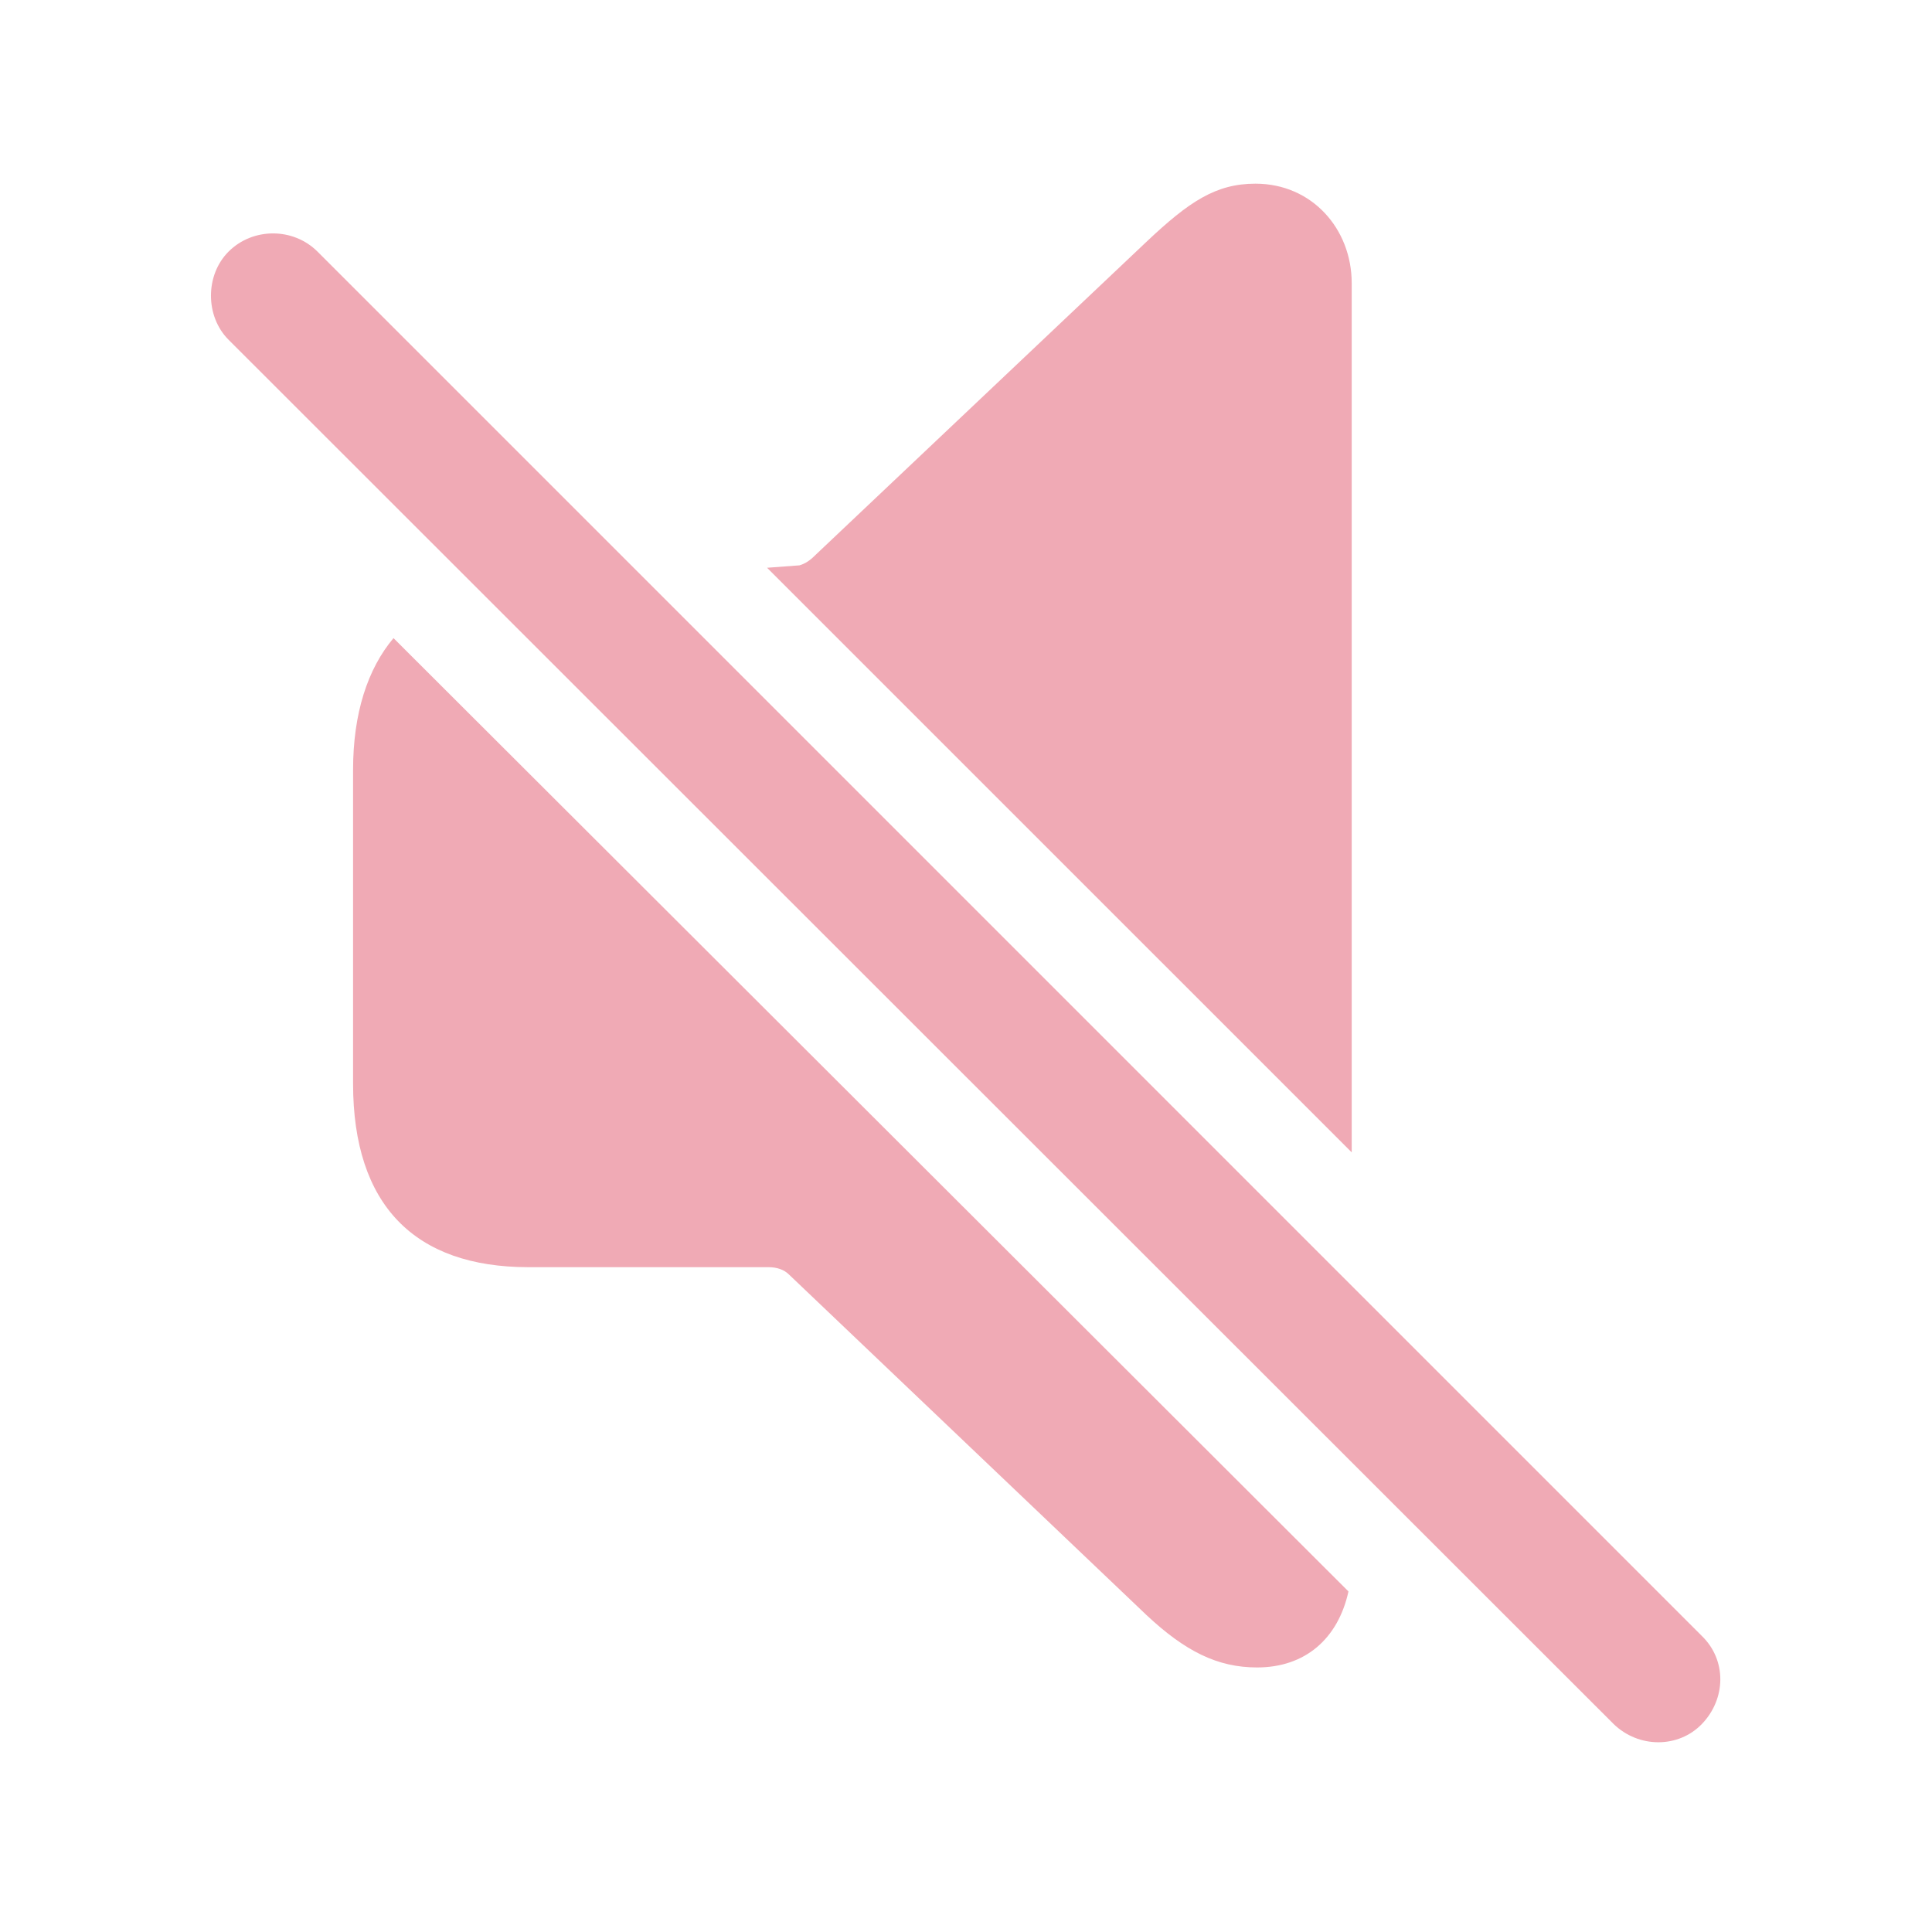
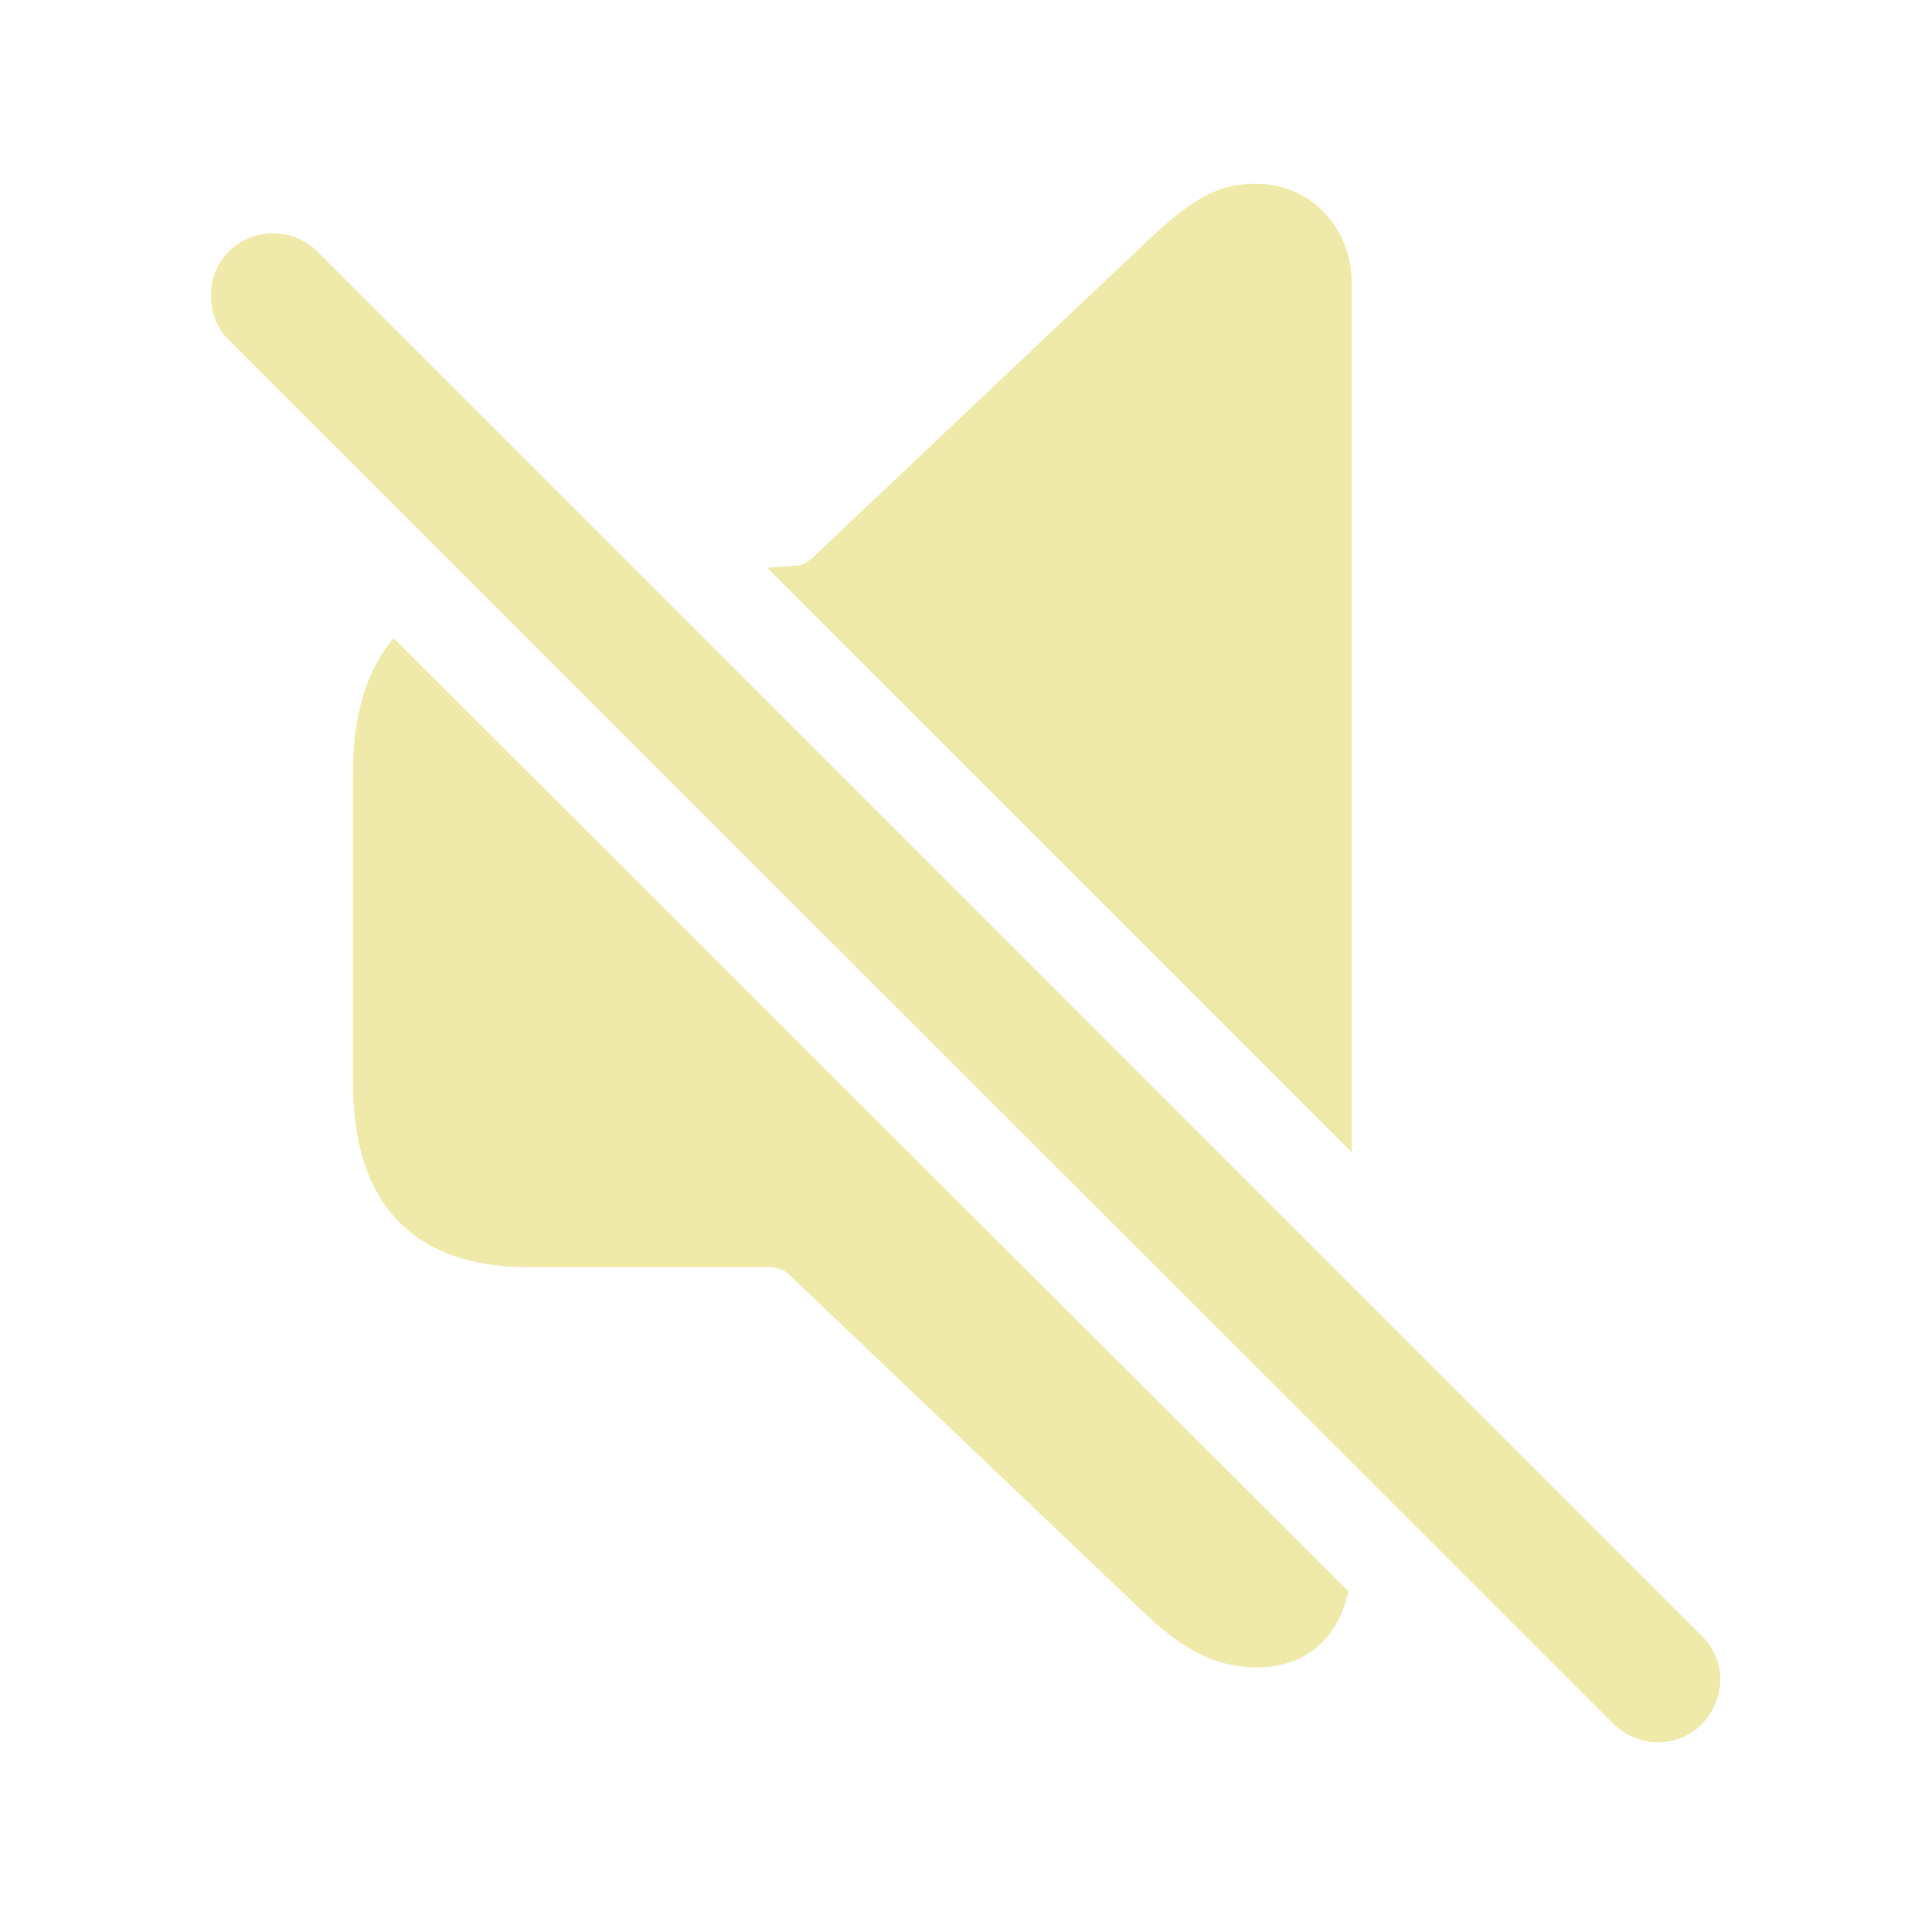
- <svg fill="#F0AAB5" width="120px" height="120px" viewBox="0 0 56 56">
+ <svg fill="#F0EAAA" width="120px" height="120px" viewBox="0 0 56 56">
  <path d="M 39.18 33.402 L 39.18 8.207 C 39.18 6.637 38.031 5.324 36.391 5.324 C 35.242 5.324 34.469 5.84 33.227 7.012 L 23.617 16.105 C 23.477 16.246 23.336 16.34 23.172 16.387 L 22.234 16.457 Z M 46.773 49.973 C 47.5 50.676 48.648 50.676 49.328 49.973 C 50.031 49.246 50.055 48.121 49.328 47.418 L 9.203 7.293 C 8.5 6.59 7.328 6.59 6.625 7.293 C 5.945 7.973 5.945 9.168 6.625 9.848 Z M 36.437 48.332 C 37.82 48.332 38.781 47.512 39.086 46.129 L 11.406 18.496 C 10.656 19.387 10.234 20.676 10.234 22.316 L 10.234 31.41 C 10.234 34.926 12.015 36.73 15.32 36.73 L 22.281 36.73 C 22.515 36.73 22.727 36.801 22.867 36.941 L 33.227 46.809 C 34.352 47.863 35.289 48.332 36.437 48.332 Z" />
</svg>
